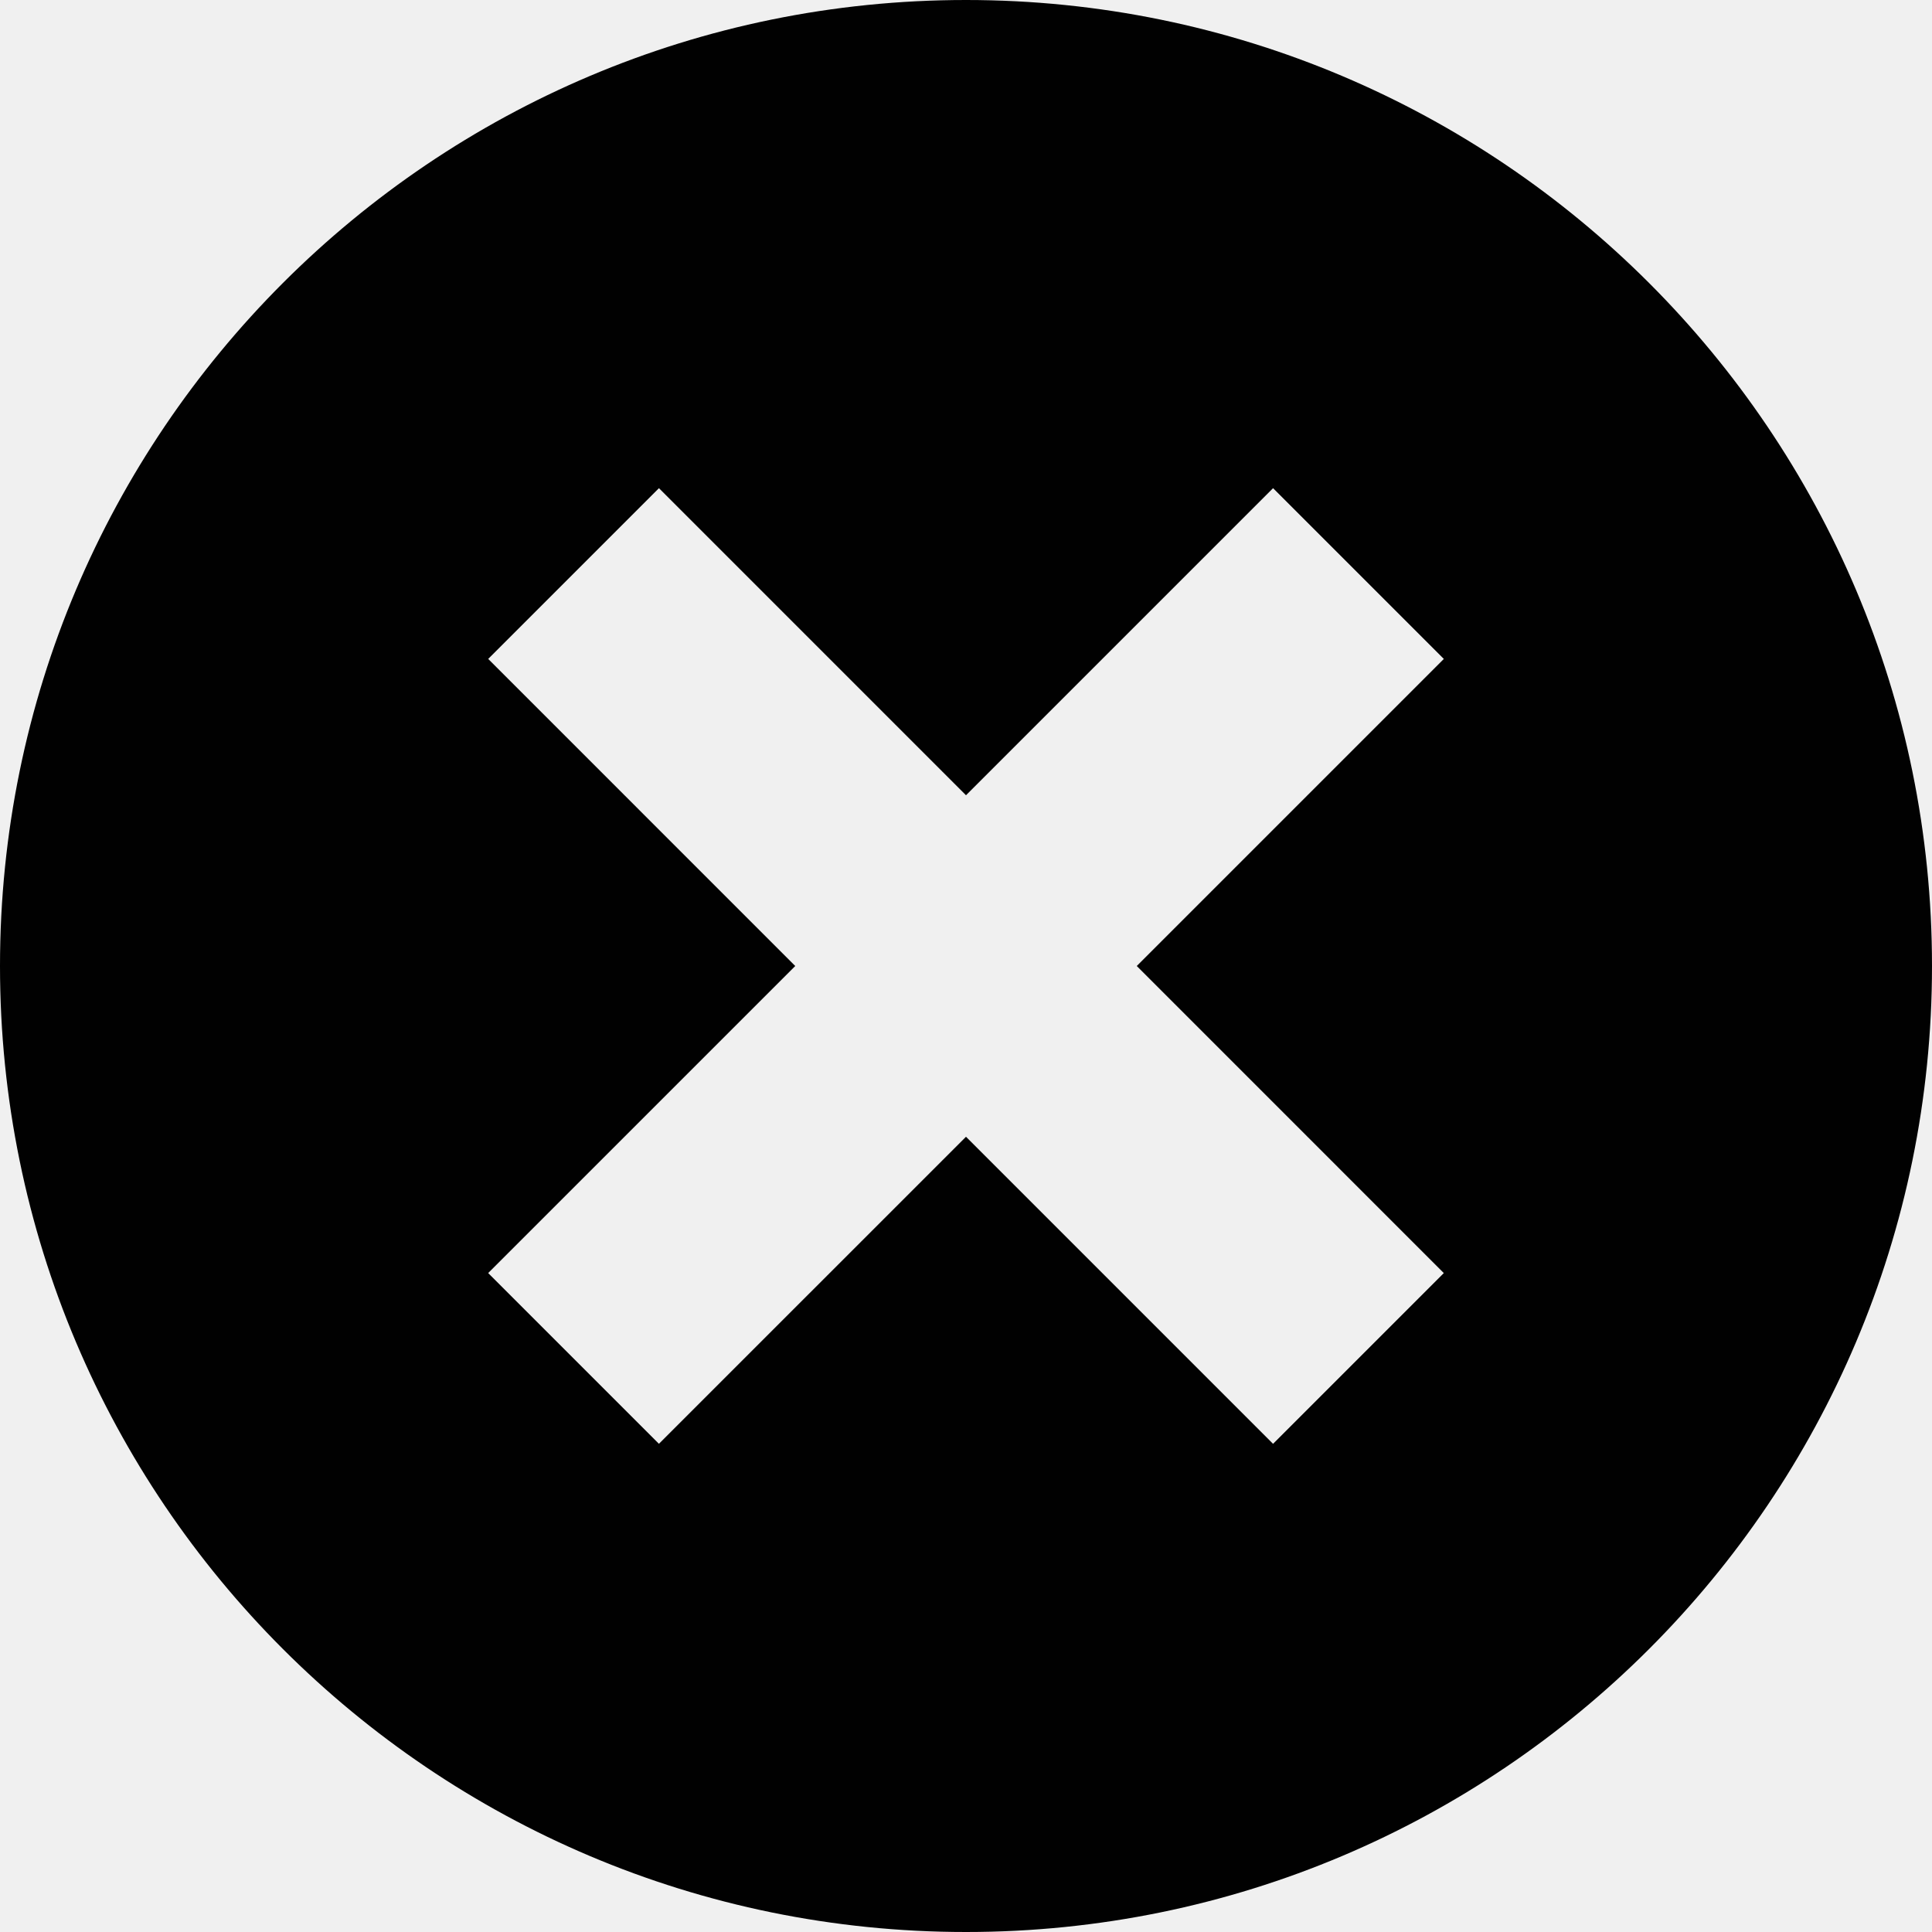
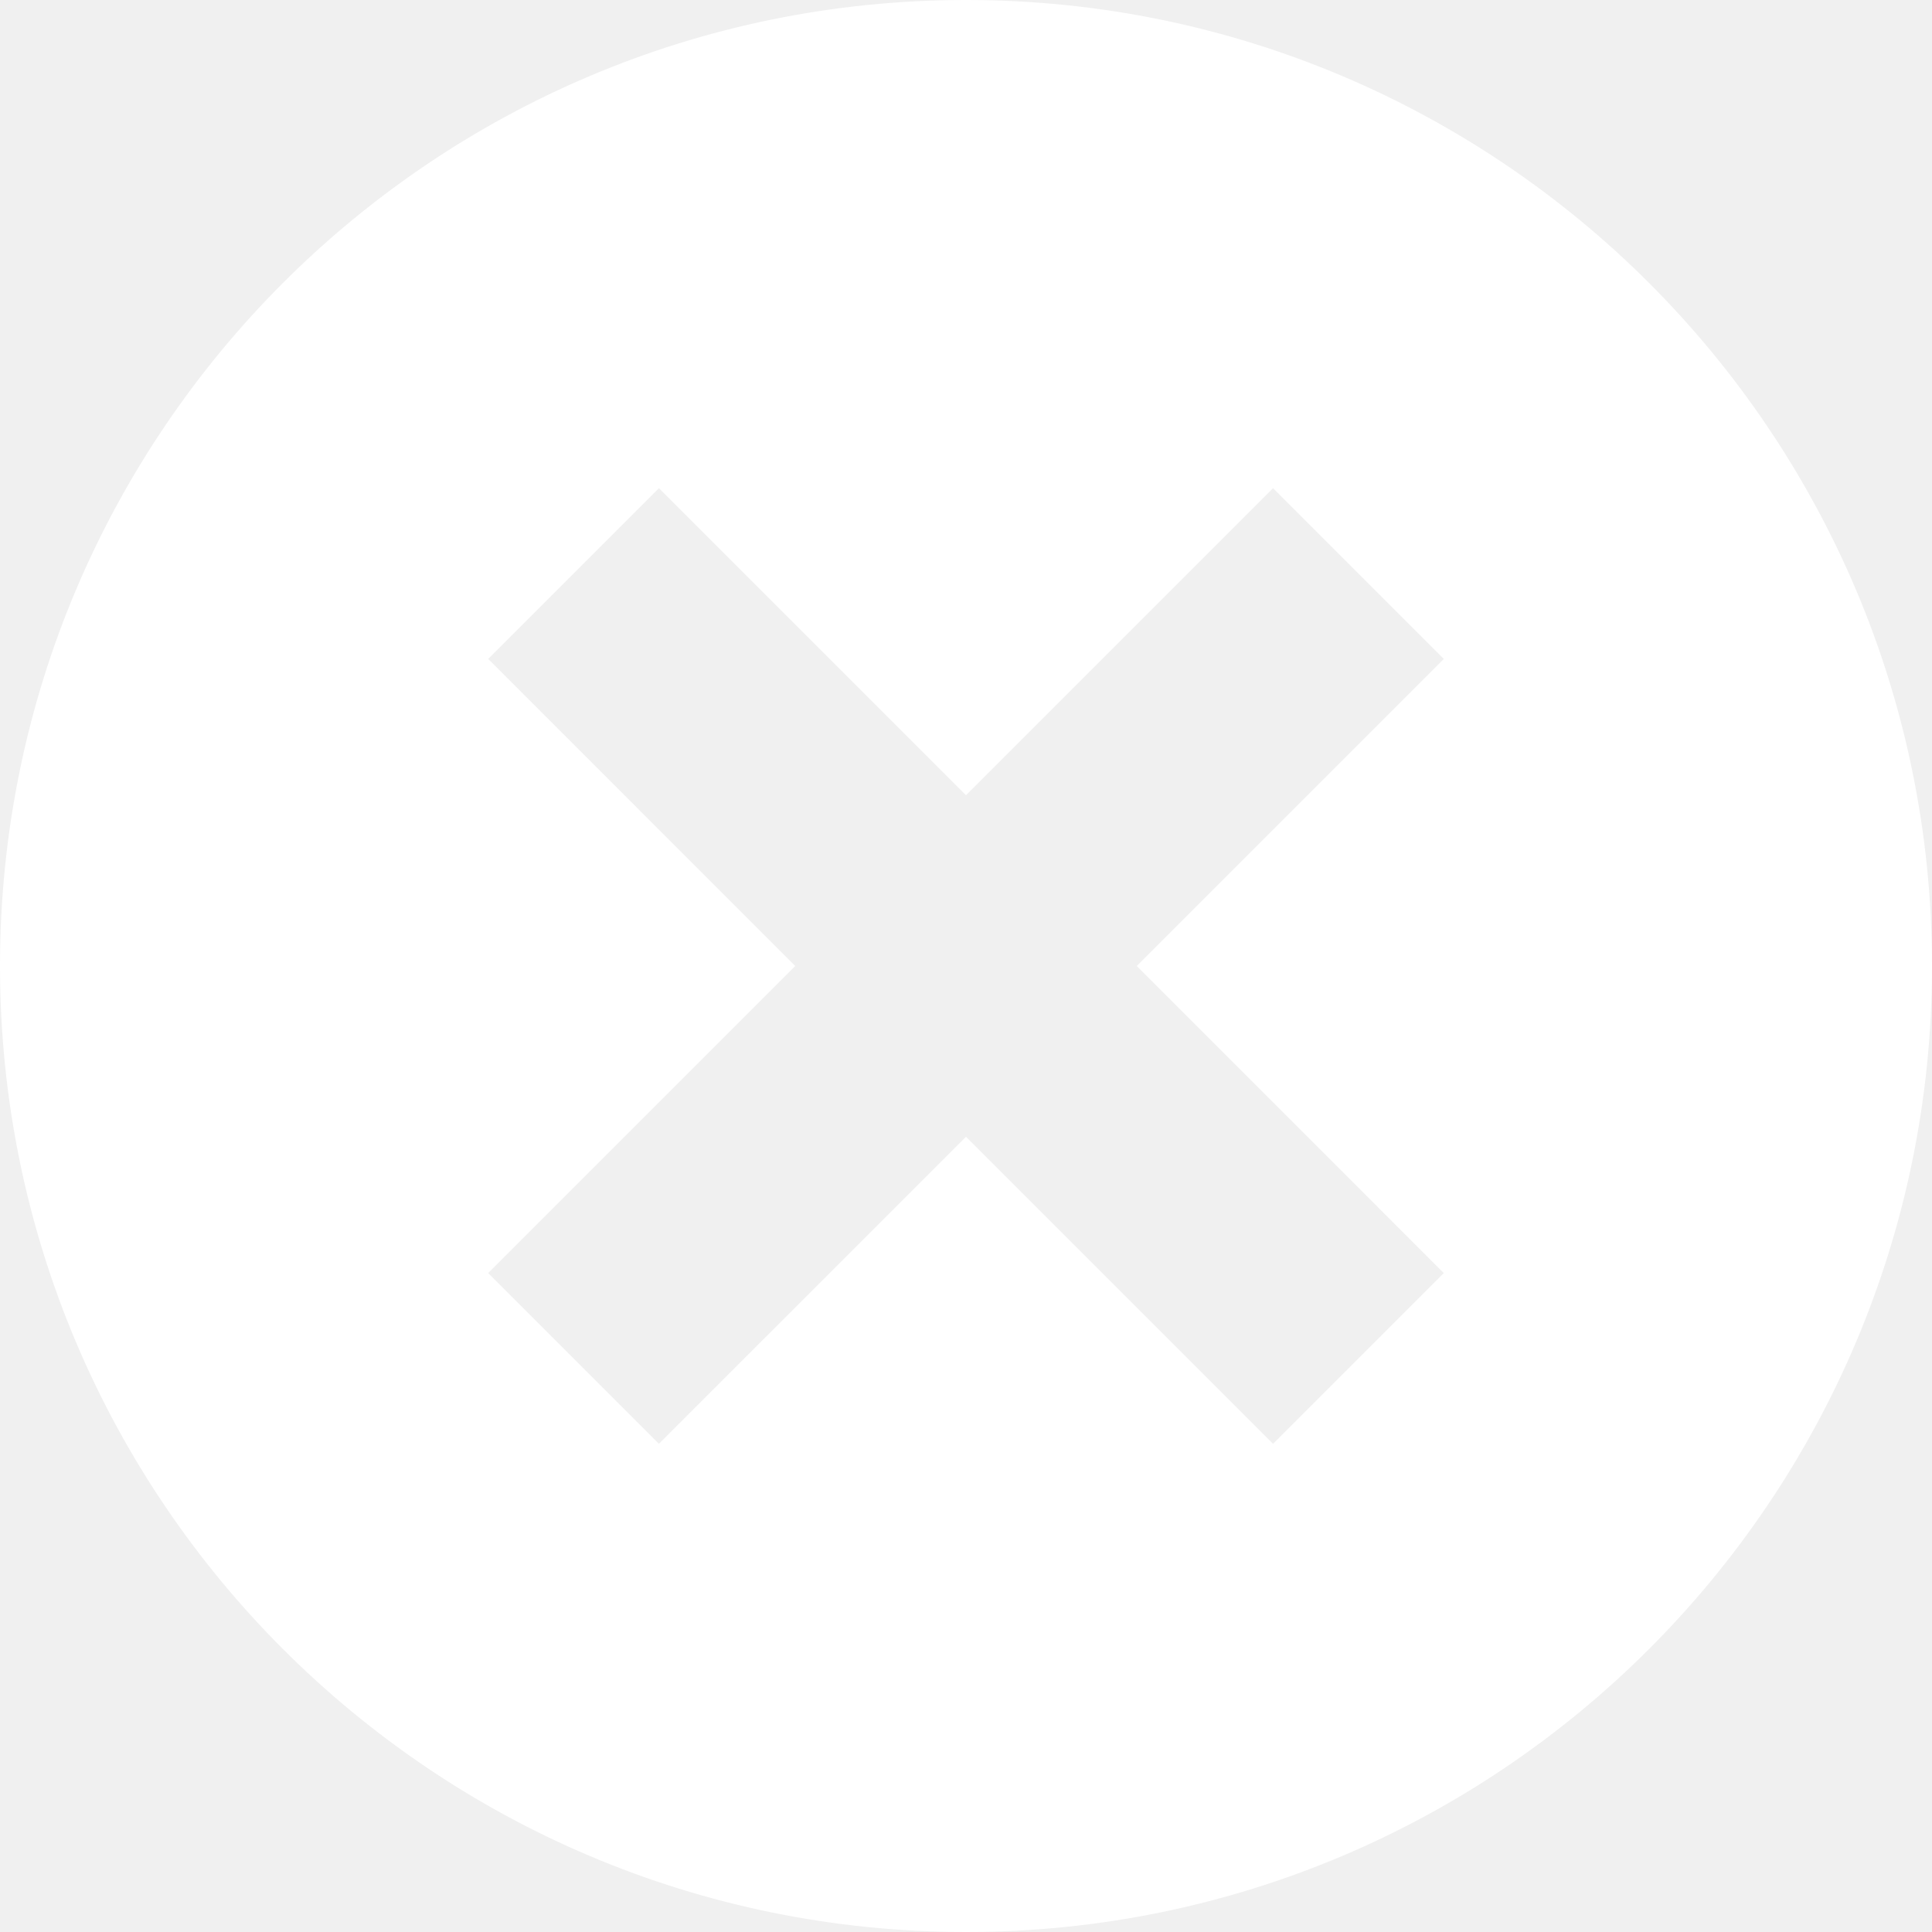
<svg xmlns="http://www.w3.org/2000/svg" version="1.1" id="Layer_1" x="0px" y="0px" viewBox="0 0 100 100" style="enable-background:new 0 0 100 100;" xml:space="preserve">
-   <path style="fill:#010101;" d="M50,0C22.388,0,0,22.388,0,50s22.388,50,50,50s50-22.388,50-50S77.612,0,50,0z M74.731,65.894  l-8.838,8.838L50,58.838L34.106,74.731l-8.838-8.838L41.162,50L25.269,34.106l8.838-8.838L50,41.162l15.894-15.894l8.838,8.838  L58.838,50L74.731,65.894z" />
+   <path style="fill:#ffffff;" d="M50,0C22.388,0,0,22.388,0,50s22.388,50,50,50s50-22.388,50-50S77.612,0,50,0z M74.731,65.894  l-8.838,8.838L50,58.838L34.106,74.731l-8.838-8.838L41.162,50L25.269,34.106l8.838-8.838L50,41.162l15.894-15.894l8.838,8.838  L58.838,50L74.731,65.894z" />
</svg>
